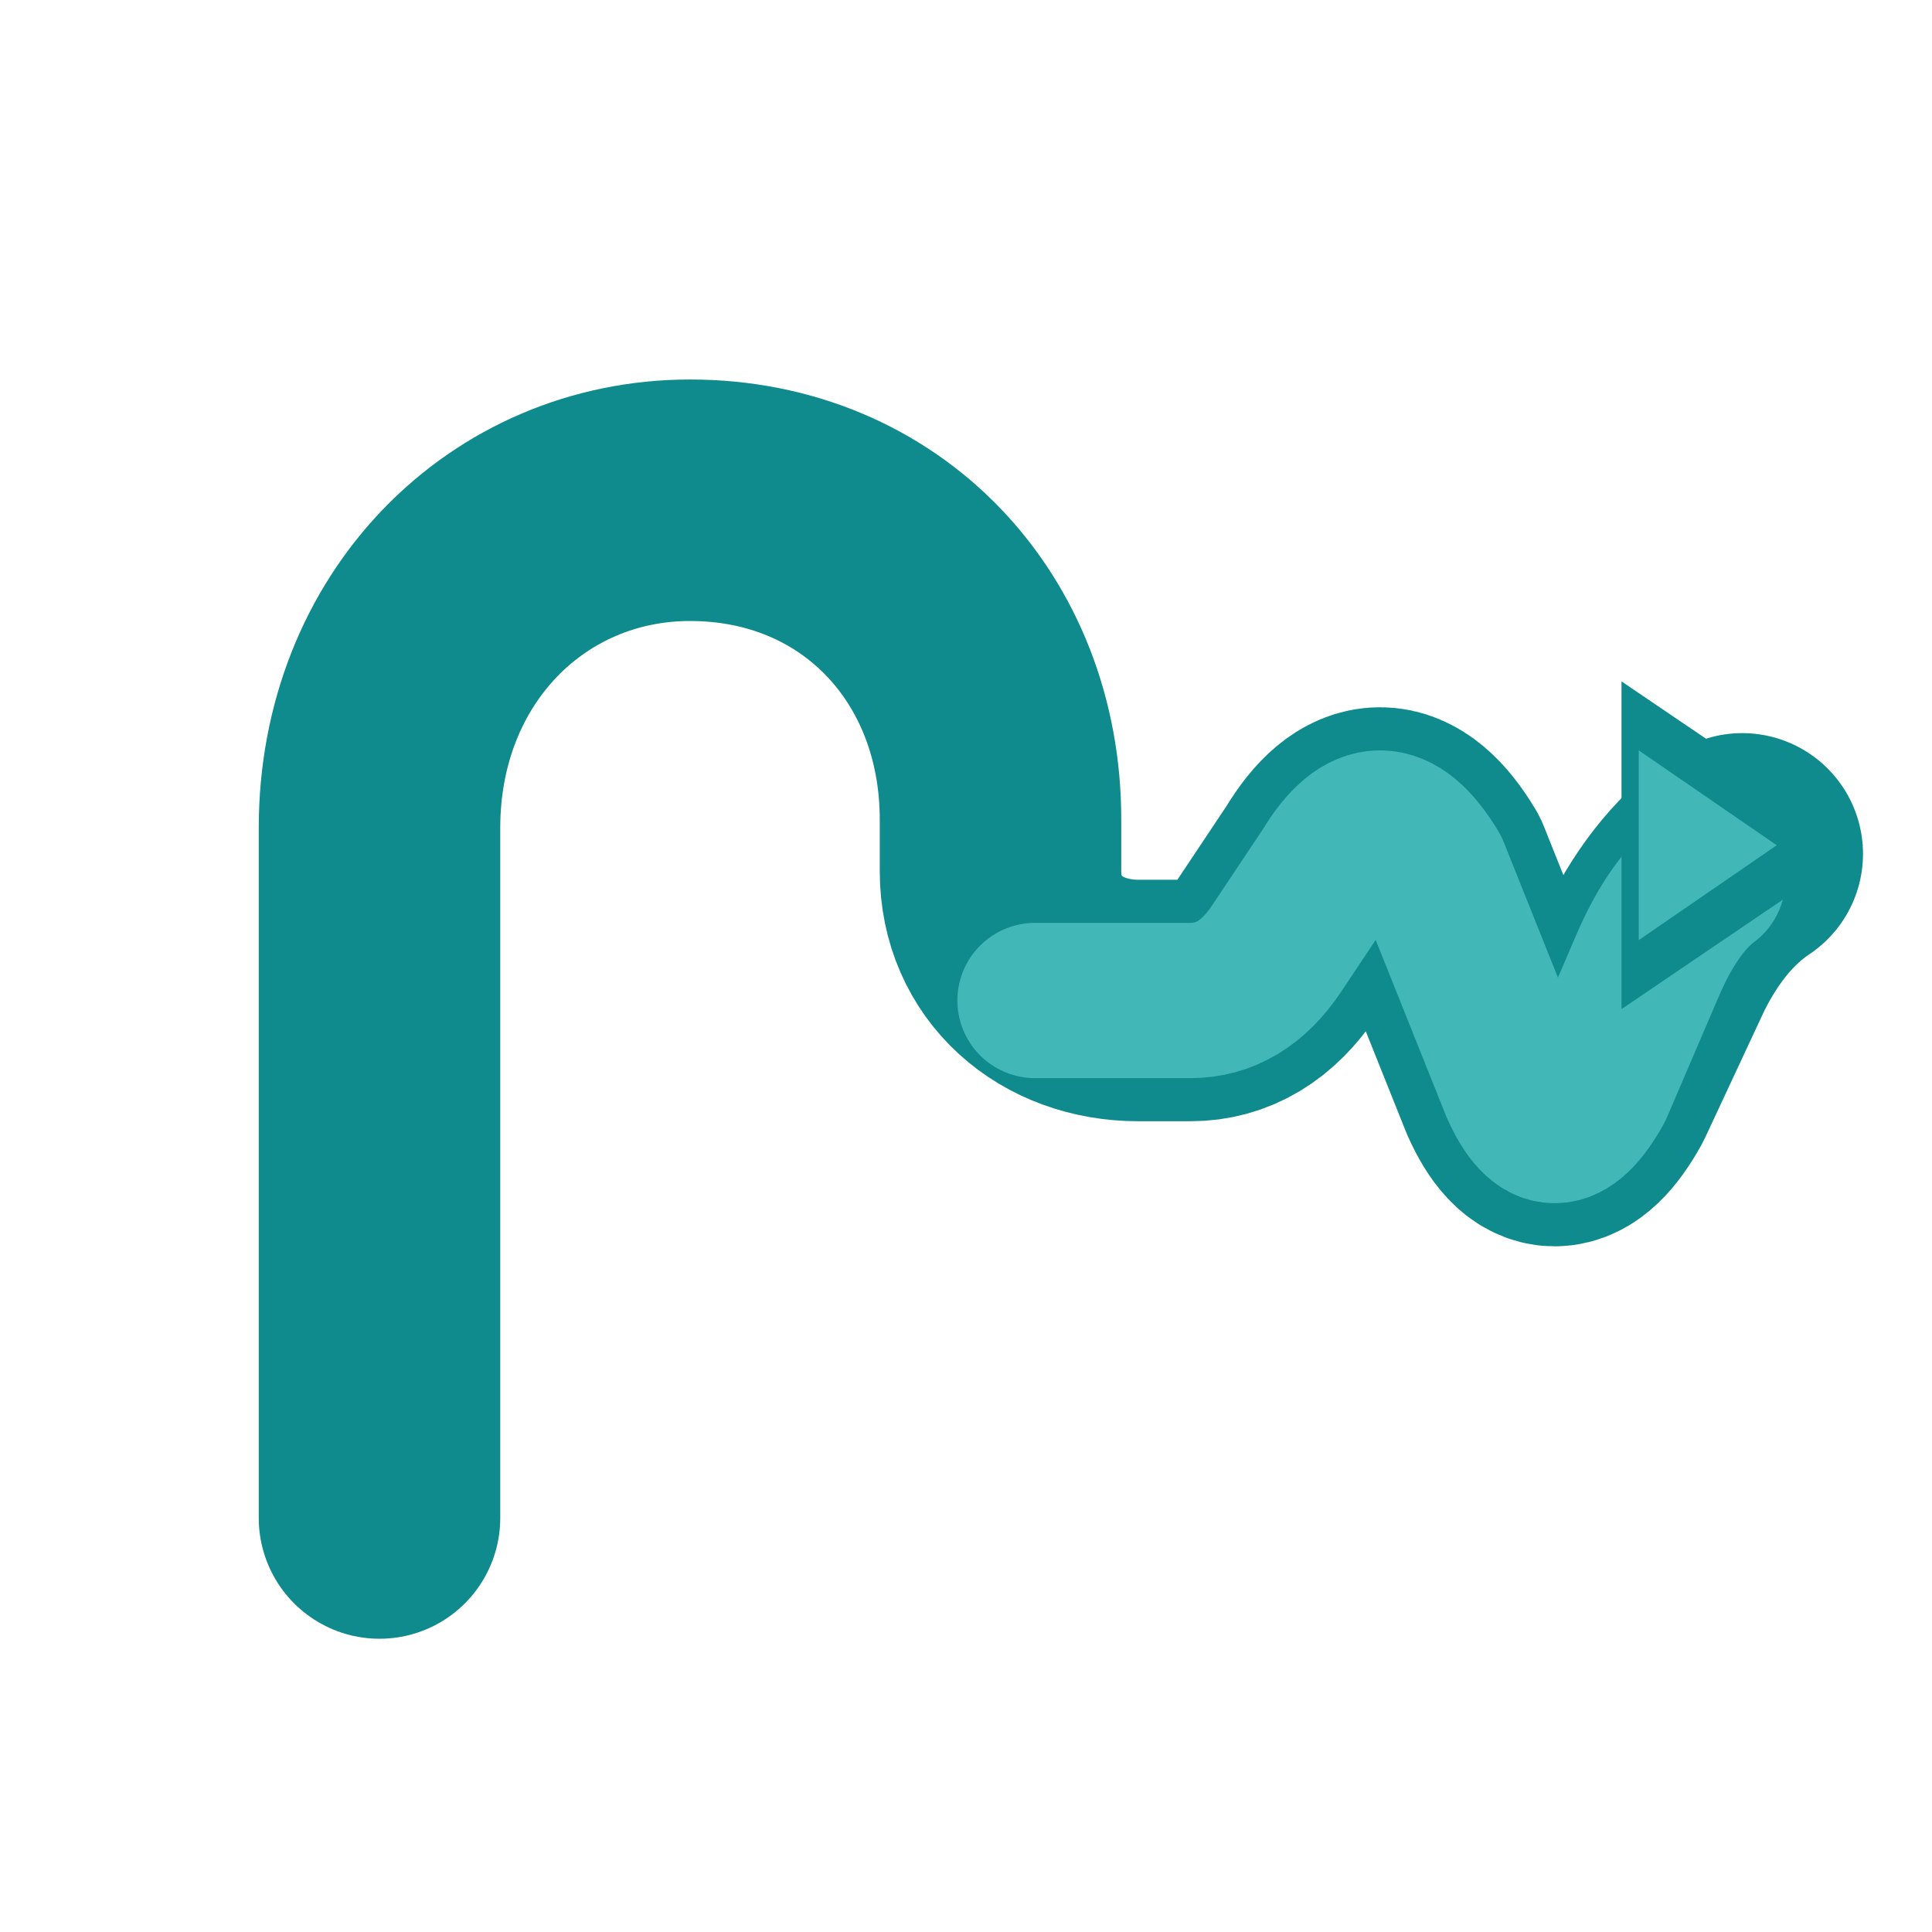
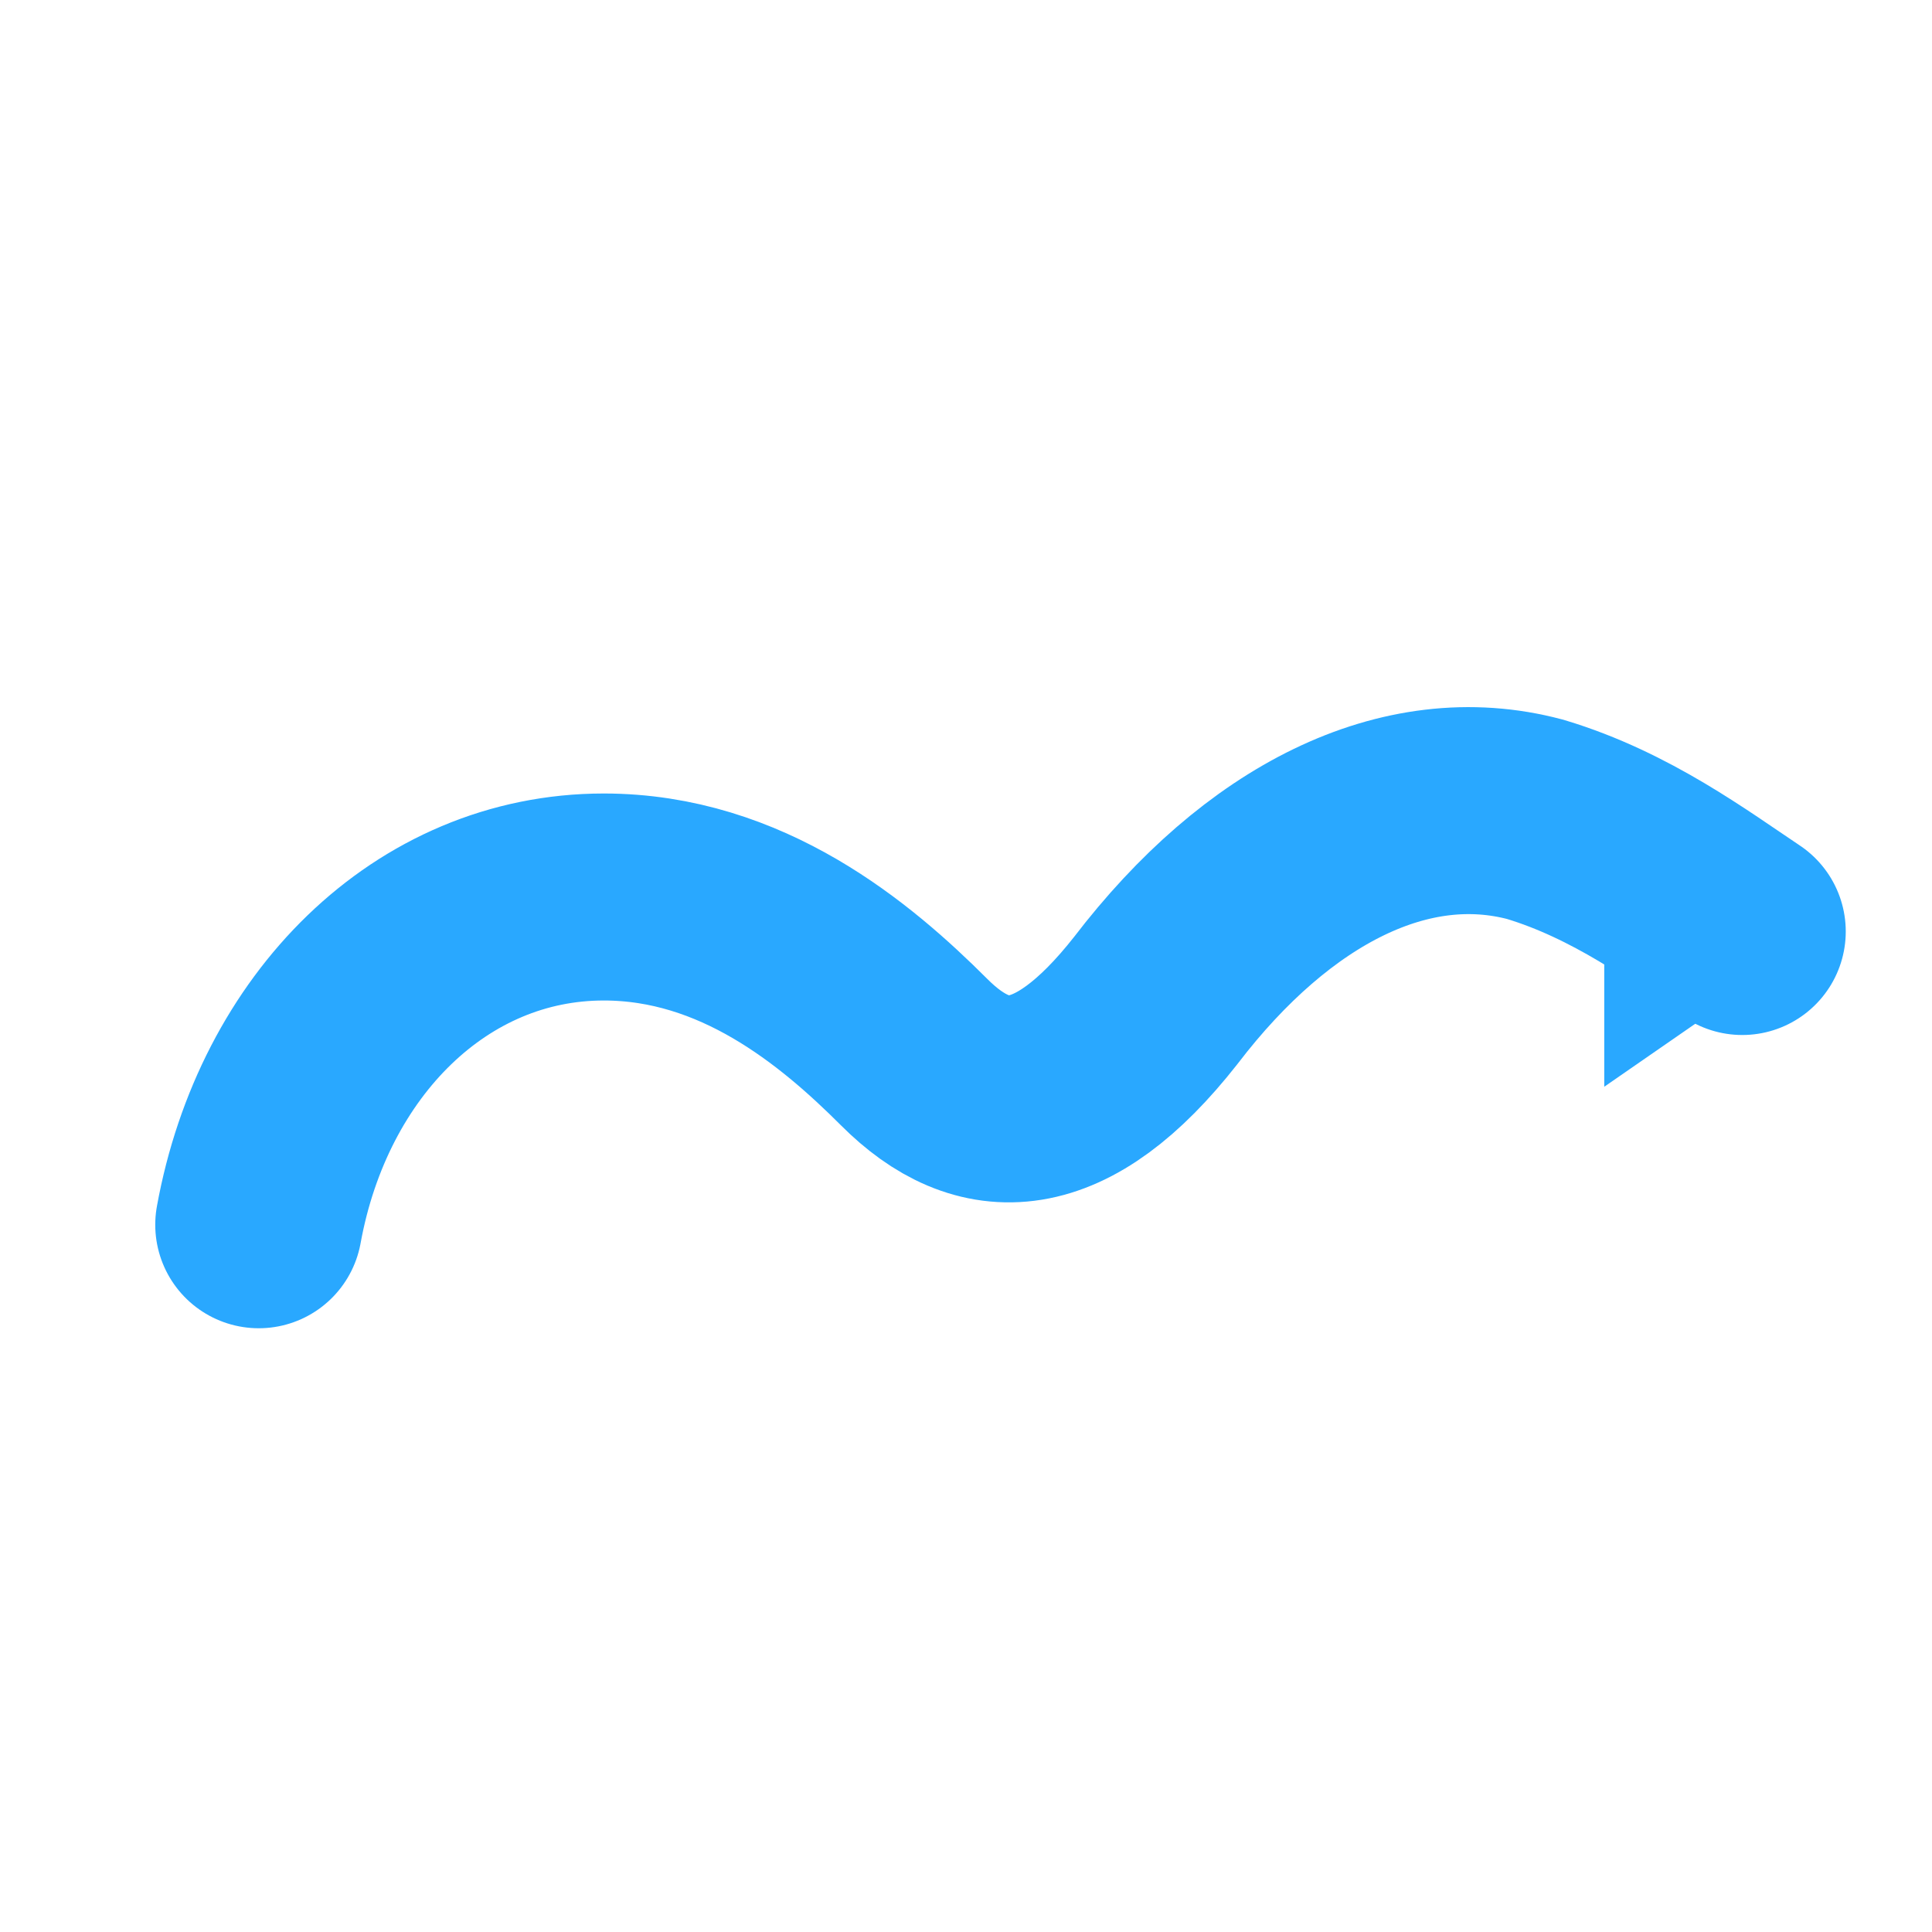
<svg xmlns="http://www.w3.org/2000/svg" viewBox="0 0 224 224" role="img" aria-labelledby="healthflowIconTitle healthflowIconDesc">
-   <path d="M44 176V96C44 74 60 58 80 58C101 58 116 74 116 95V101C116 110 123 116 132 116H138Q144 116 148 110L154 101Q160 91 166 101L176 126Q180 135 185 126L192 111Q196 103 202 99" fill="none" stroke="#0F8B8D" stroke-linecap="round" stroke-linejoin="round" stroke-width="28" />
-   <path d="M120 116H138Q144 116 148 110L154 101Q160 91 166 101L176 126Q180 135 185 126L191 112Q194 105 198 102" fill="none" stroke="#42B7B8" stroke-linecap="round" stroke-linejoin="round" stroke-width="18" />
-   <path d="M188 79L216 98L188 117Z" fill="#0F8B8D" />
-   <path d="M190 87L206 98L190 109Z" fill="#42B7B8" />
+   <path d="M30 142C34 120 50 104 70 104C86 104 98 114 106 122C114 130 123 130 134 116C147 99 163 91 178 95C188 98 196 104 202 108" fill="none" stroke="#29A8FF" stroke-linecap="round" stroke-linejoin="round" stroke-width="24" />
+   <path d="M186 90L212 108L186 126Z" fill="#29A8FF" />
</svg>
